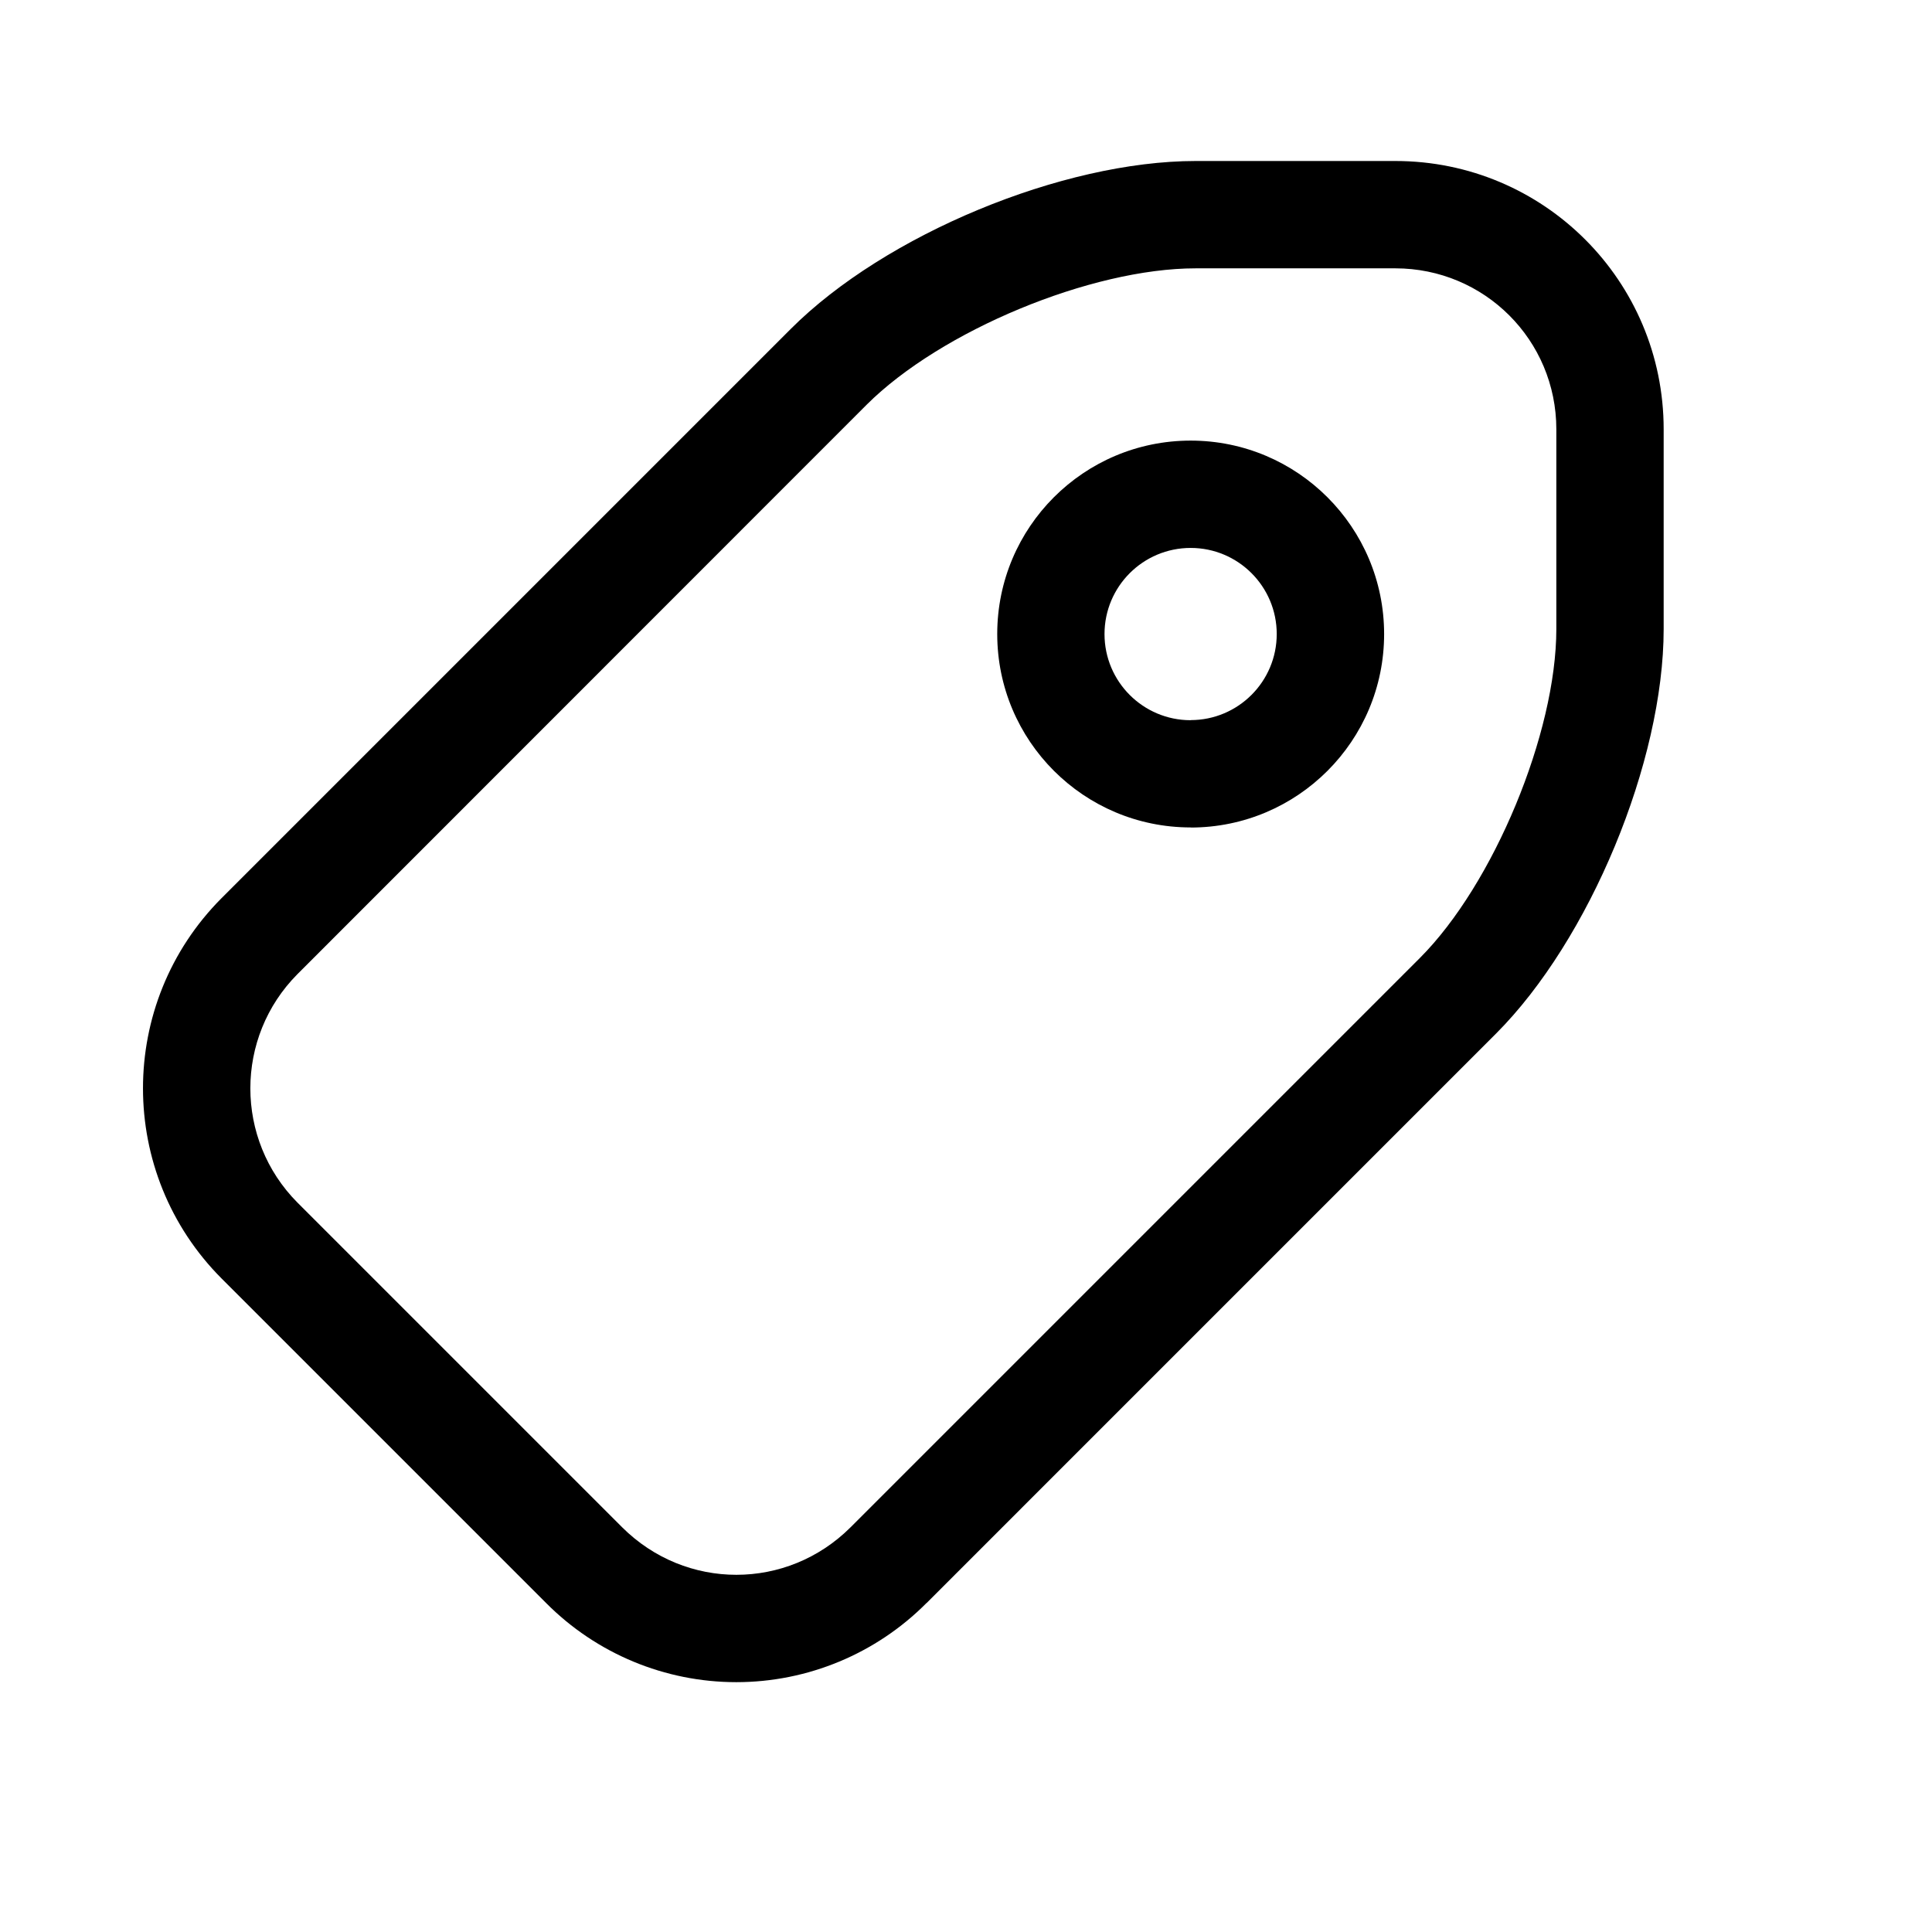
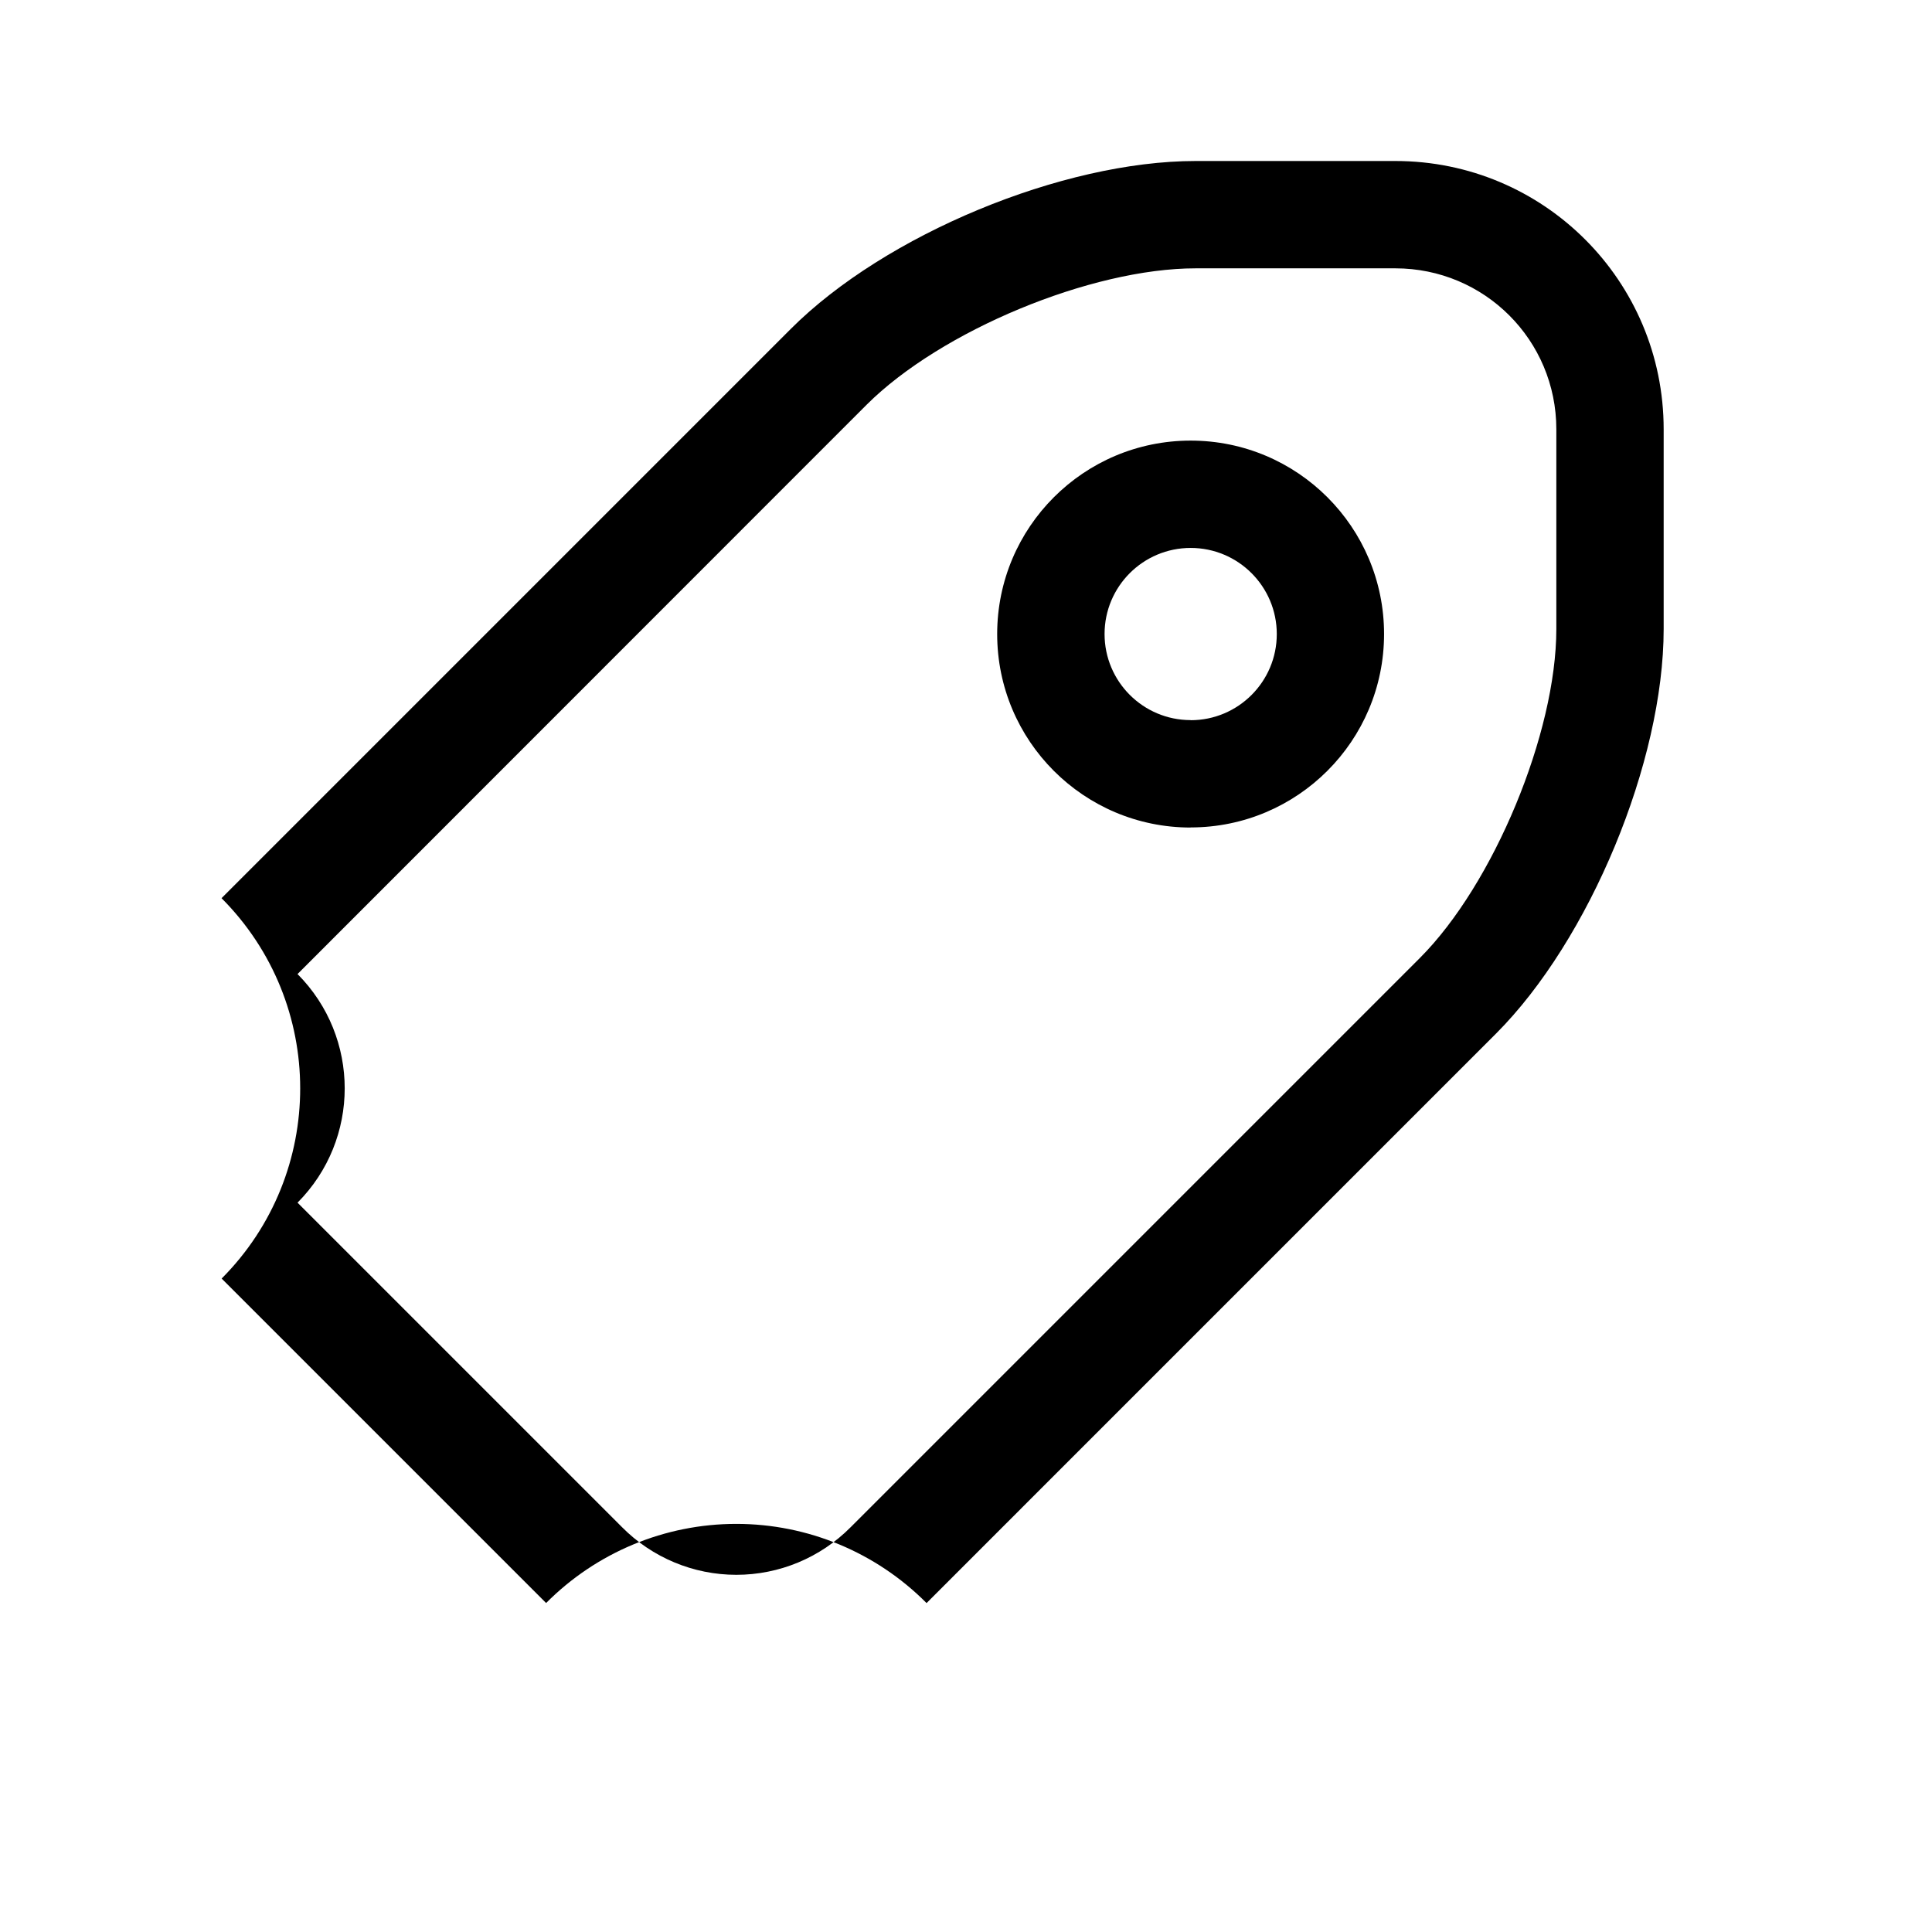
<svg xmlns="http://www.w3.org/2000/svg" width="18" height="18" viewBox="0 0 18 18">
-   <g transform="matrix(-1 0 0 1 16 1)">
-     <path d="M7.368 13.936L2.064 8.632C1.19 7.758.5 6.096.5 4.86V3C.5 1.616 1.618.5 3 .5h1.86c1.241 0 2.894.686 3.772 1.564l5.304 5.304a2.51 2.51 0 0 1-.001 3.544l-3.023 3.023a2.498 2.498 0 0 1-3.544 0zm.707-.707c.591.59 1.536.592 2.13-.001l3.023-3.023a1.51 1.51 0 0 0 0-2.13L7.926 2.771C7.234 2.081 5.835 1.5 4.86 1.5H3c-.83 0-1.5.668-1.5 1.5v1.86c0 .97.585 2.378 1.271 3.065l5.304 5.304z" />
-     <path d="M4.907 6.71a1.802 1.802 0 1 1 0-3.605 1.802 1.802 0 0 1 0 3.604zm0-1a.802.802 0 1 0 0-1.605.802.802 0 0 0 0 1.604z" />
-   </g>
+   <path d="M8.632 14.936l5.304-5.304C14.81 8.758 15.5 7.096 15.5 5.86V4c0-1.384-1.118-2.5-2.5-2.5h-1.86c-1.241 0-2.894.686-3.772 1.564L2.064 8.368a2.51 2.51 0 0 1 .001 3.544l3.023 3.023a2.498 2.498 0 0 1 3.544 0zm-.707-.707a1.5 1.5 0 0 1-2.13-.001l-3.023-3.023a1.51 1.51 0 0 0 0-2.13l5.302-5.304c.692-.69 2.091-1.271 3.066-1.271H13c.83 0 1.5.668 1.5 1.5v1.86c0 .97-.585 2.378-1.271 3.065l-5.304 5.304z" />
+   <path d="M11.093 7.71a1.802 1.802 0 1 1 0-3.605 1.802 1.802 0 0 1 0 3.604zm0-1a.802.802 0 1 0 0-1.605.802.802 0 0 0 0 1.604z" />
</svg>
